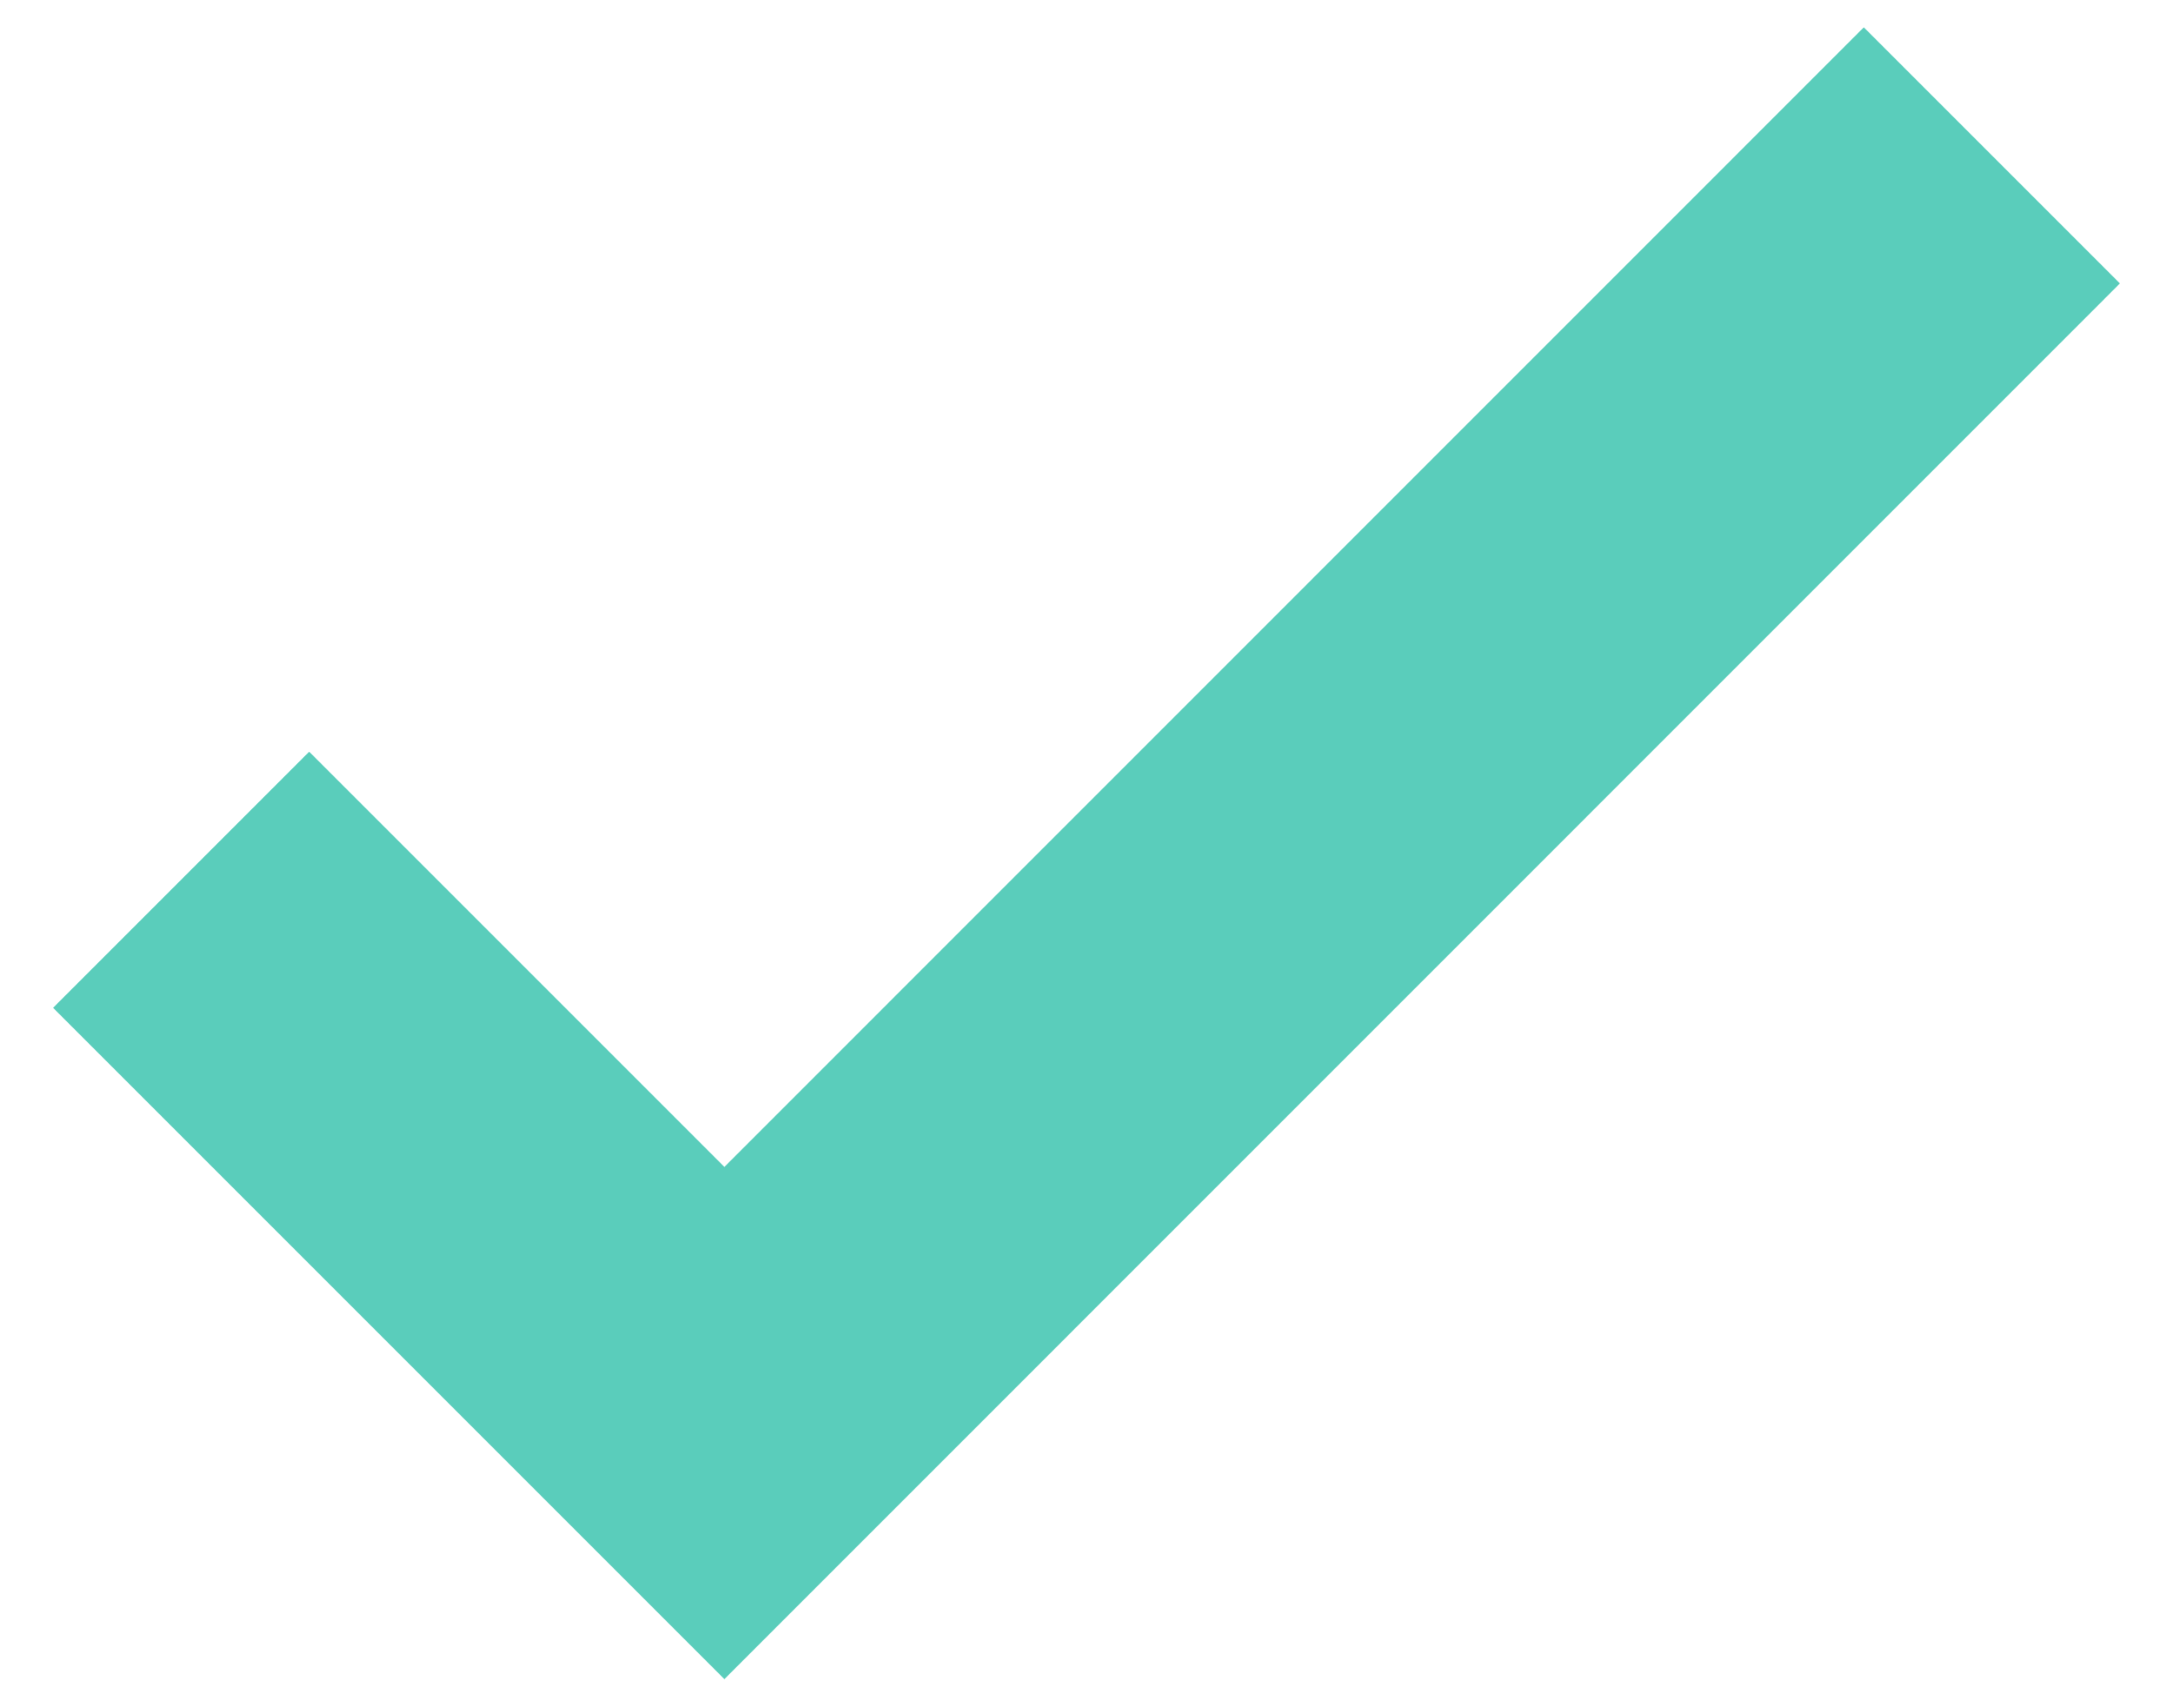
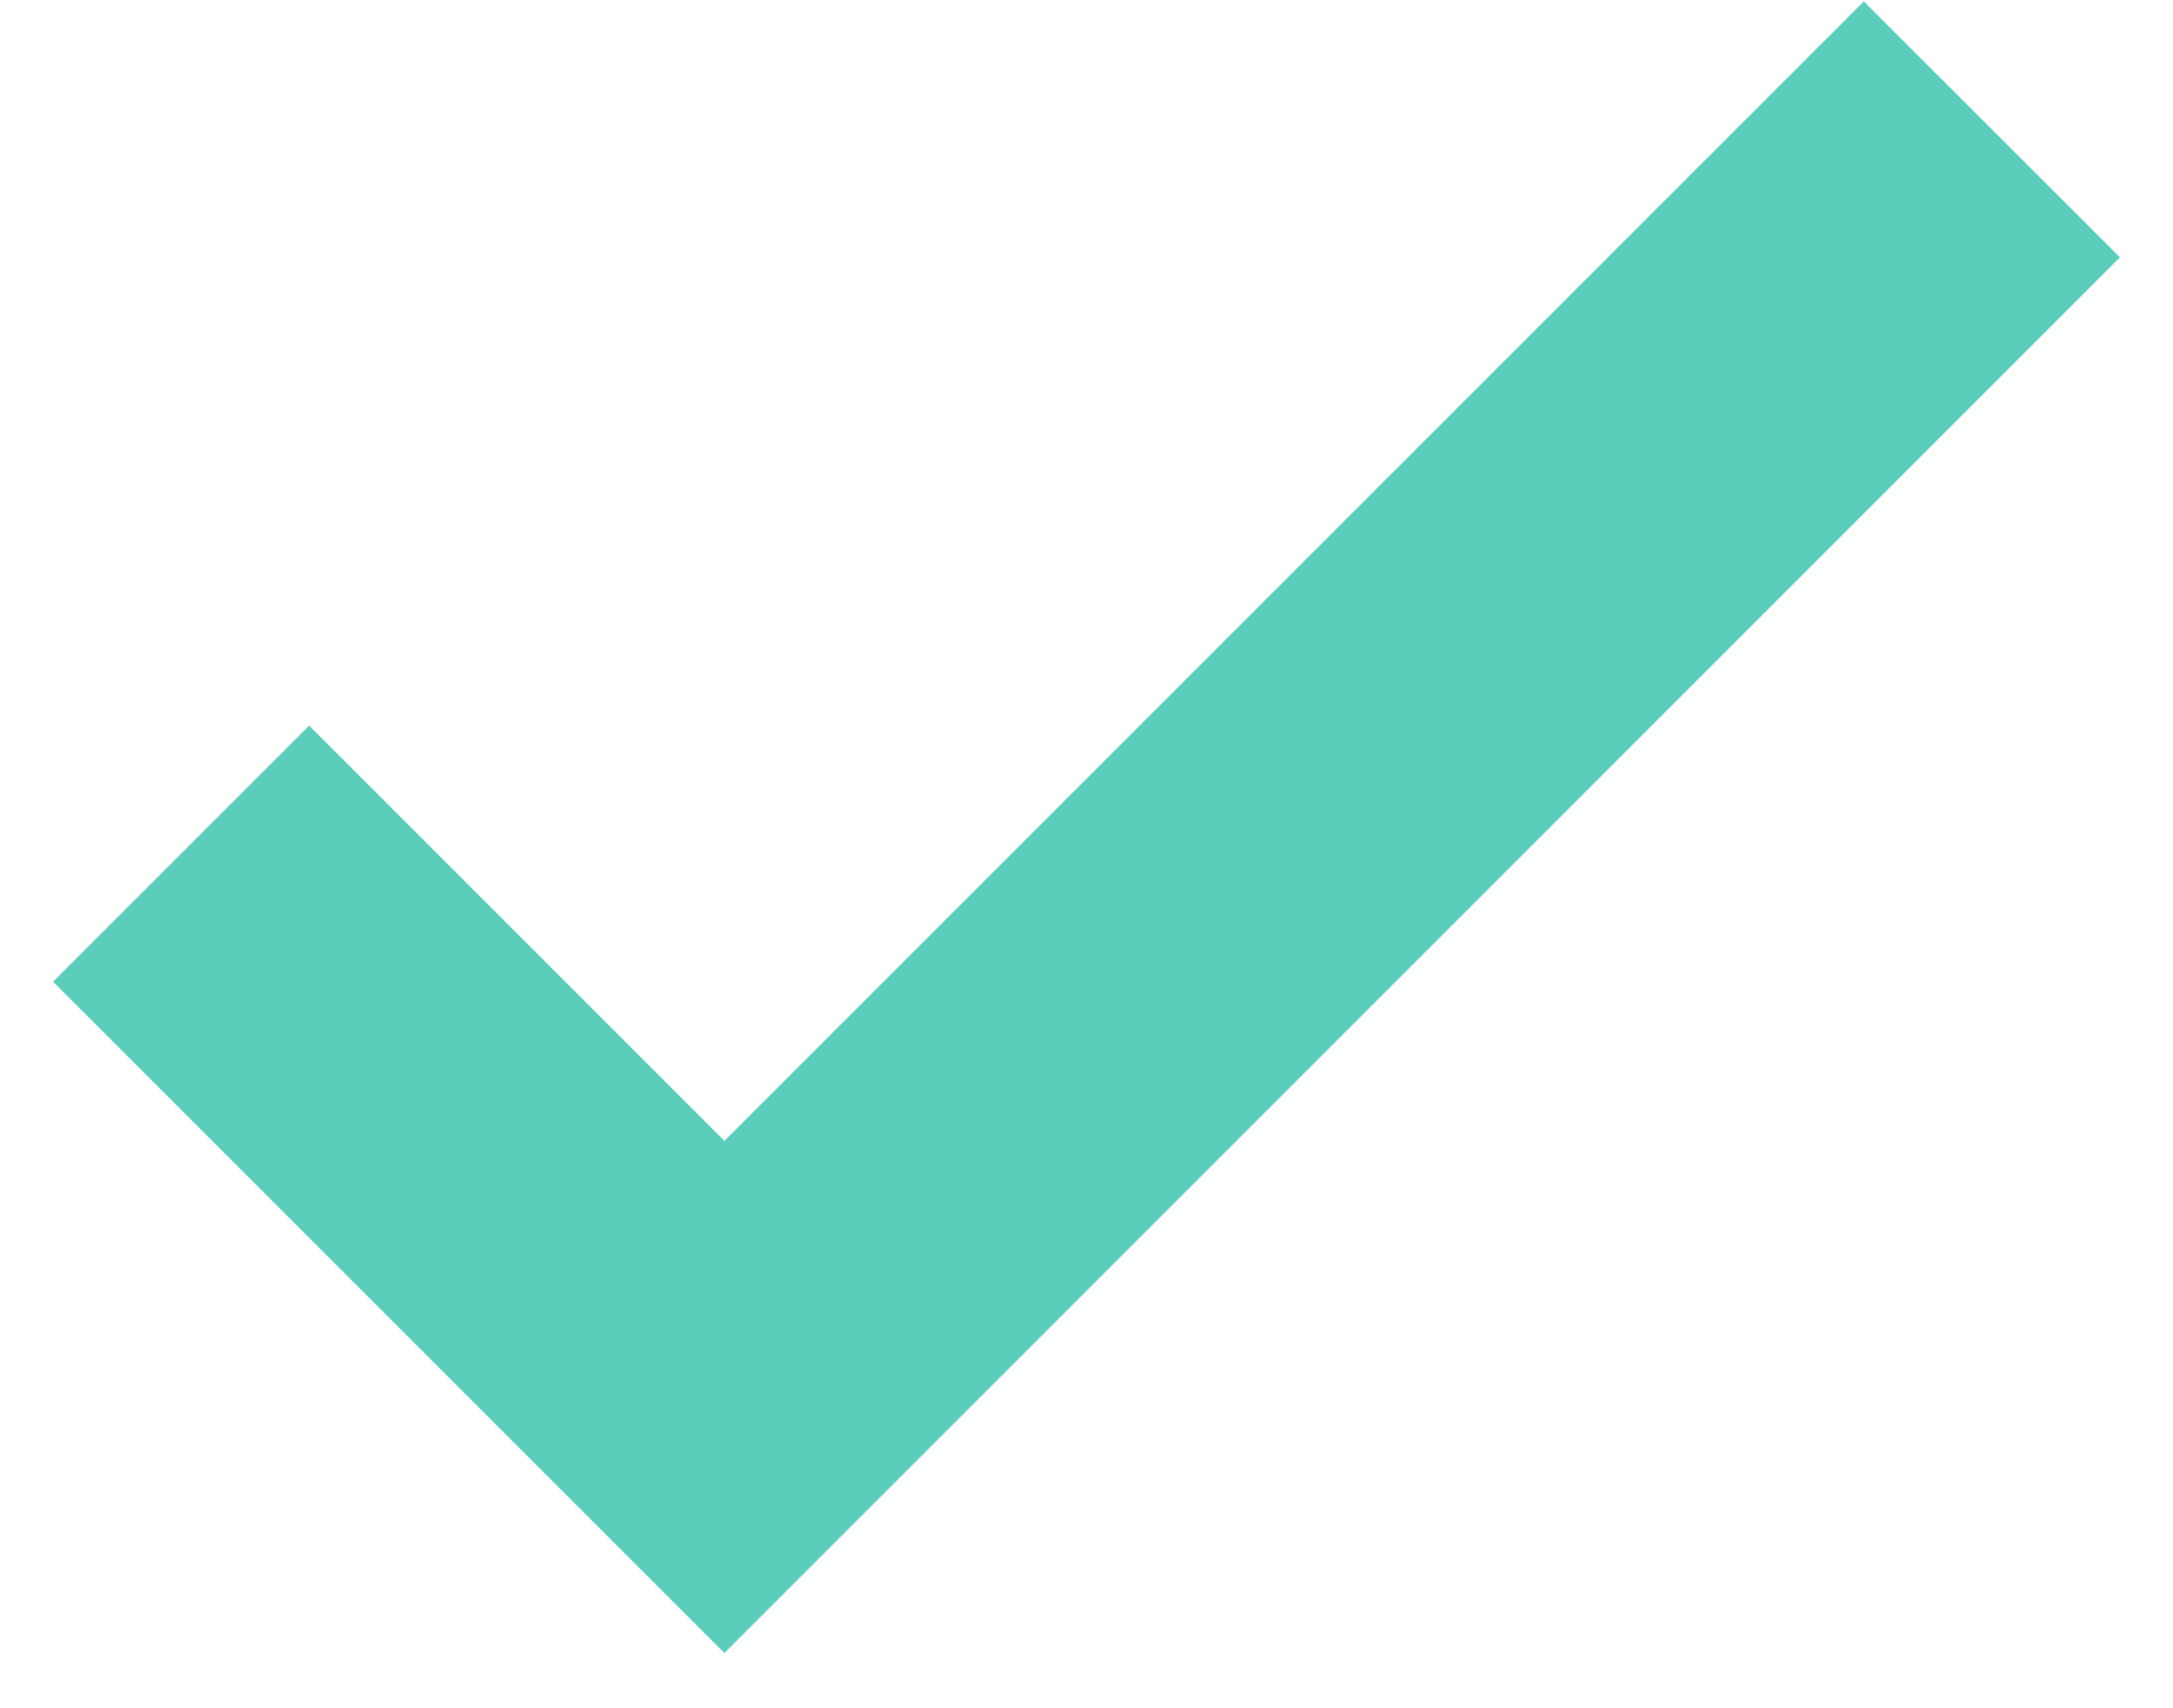
<svg xmlns="http://www.w3.org/2000/svg" width="14" height="11" viewBox="0 0 14 11" fill="none">
-   <path fill-rule="evenodd" clip-rule="evenodd" d="M13.658 1.826L4.667 10.818L0.342 6.493L1.992 4.843L4.667 7.518L12.008 0.176L13.658 1.826Z" fill="#5ACDBB" />
+   <path fill-rule="evenodd" clip-rule="evenodd" d="M13.658 1.658L4.667 10.65L0.342 6.325L1.992 4.675L4.667 7.35L12.008 0.009L13.658 1.658Z" fill="#5ACDBB" />
</svg>
